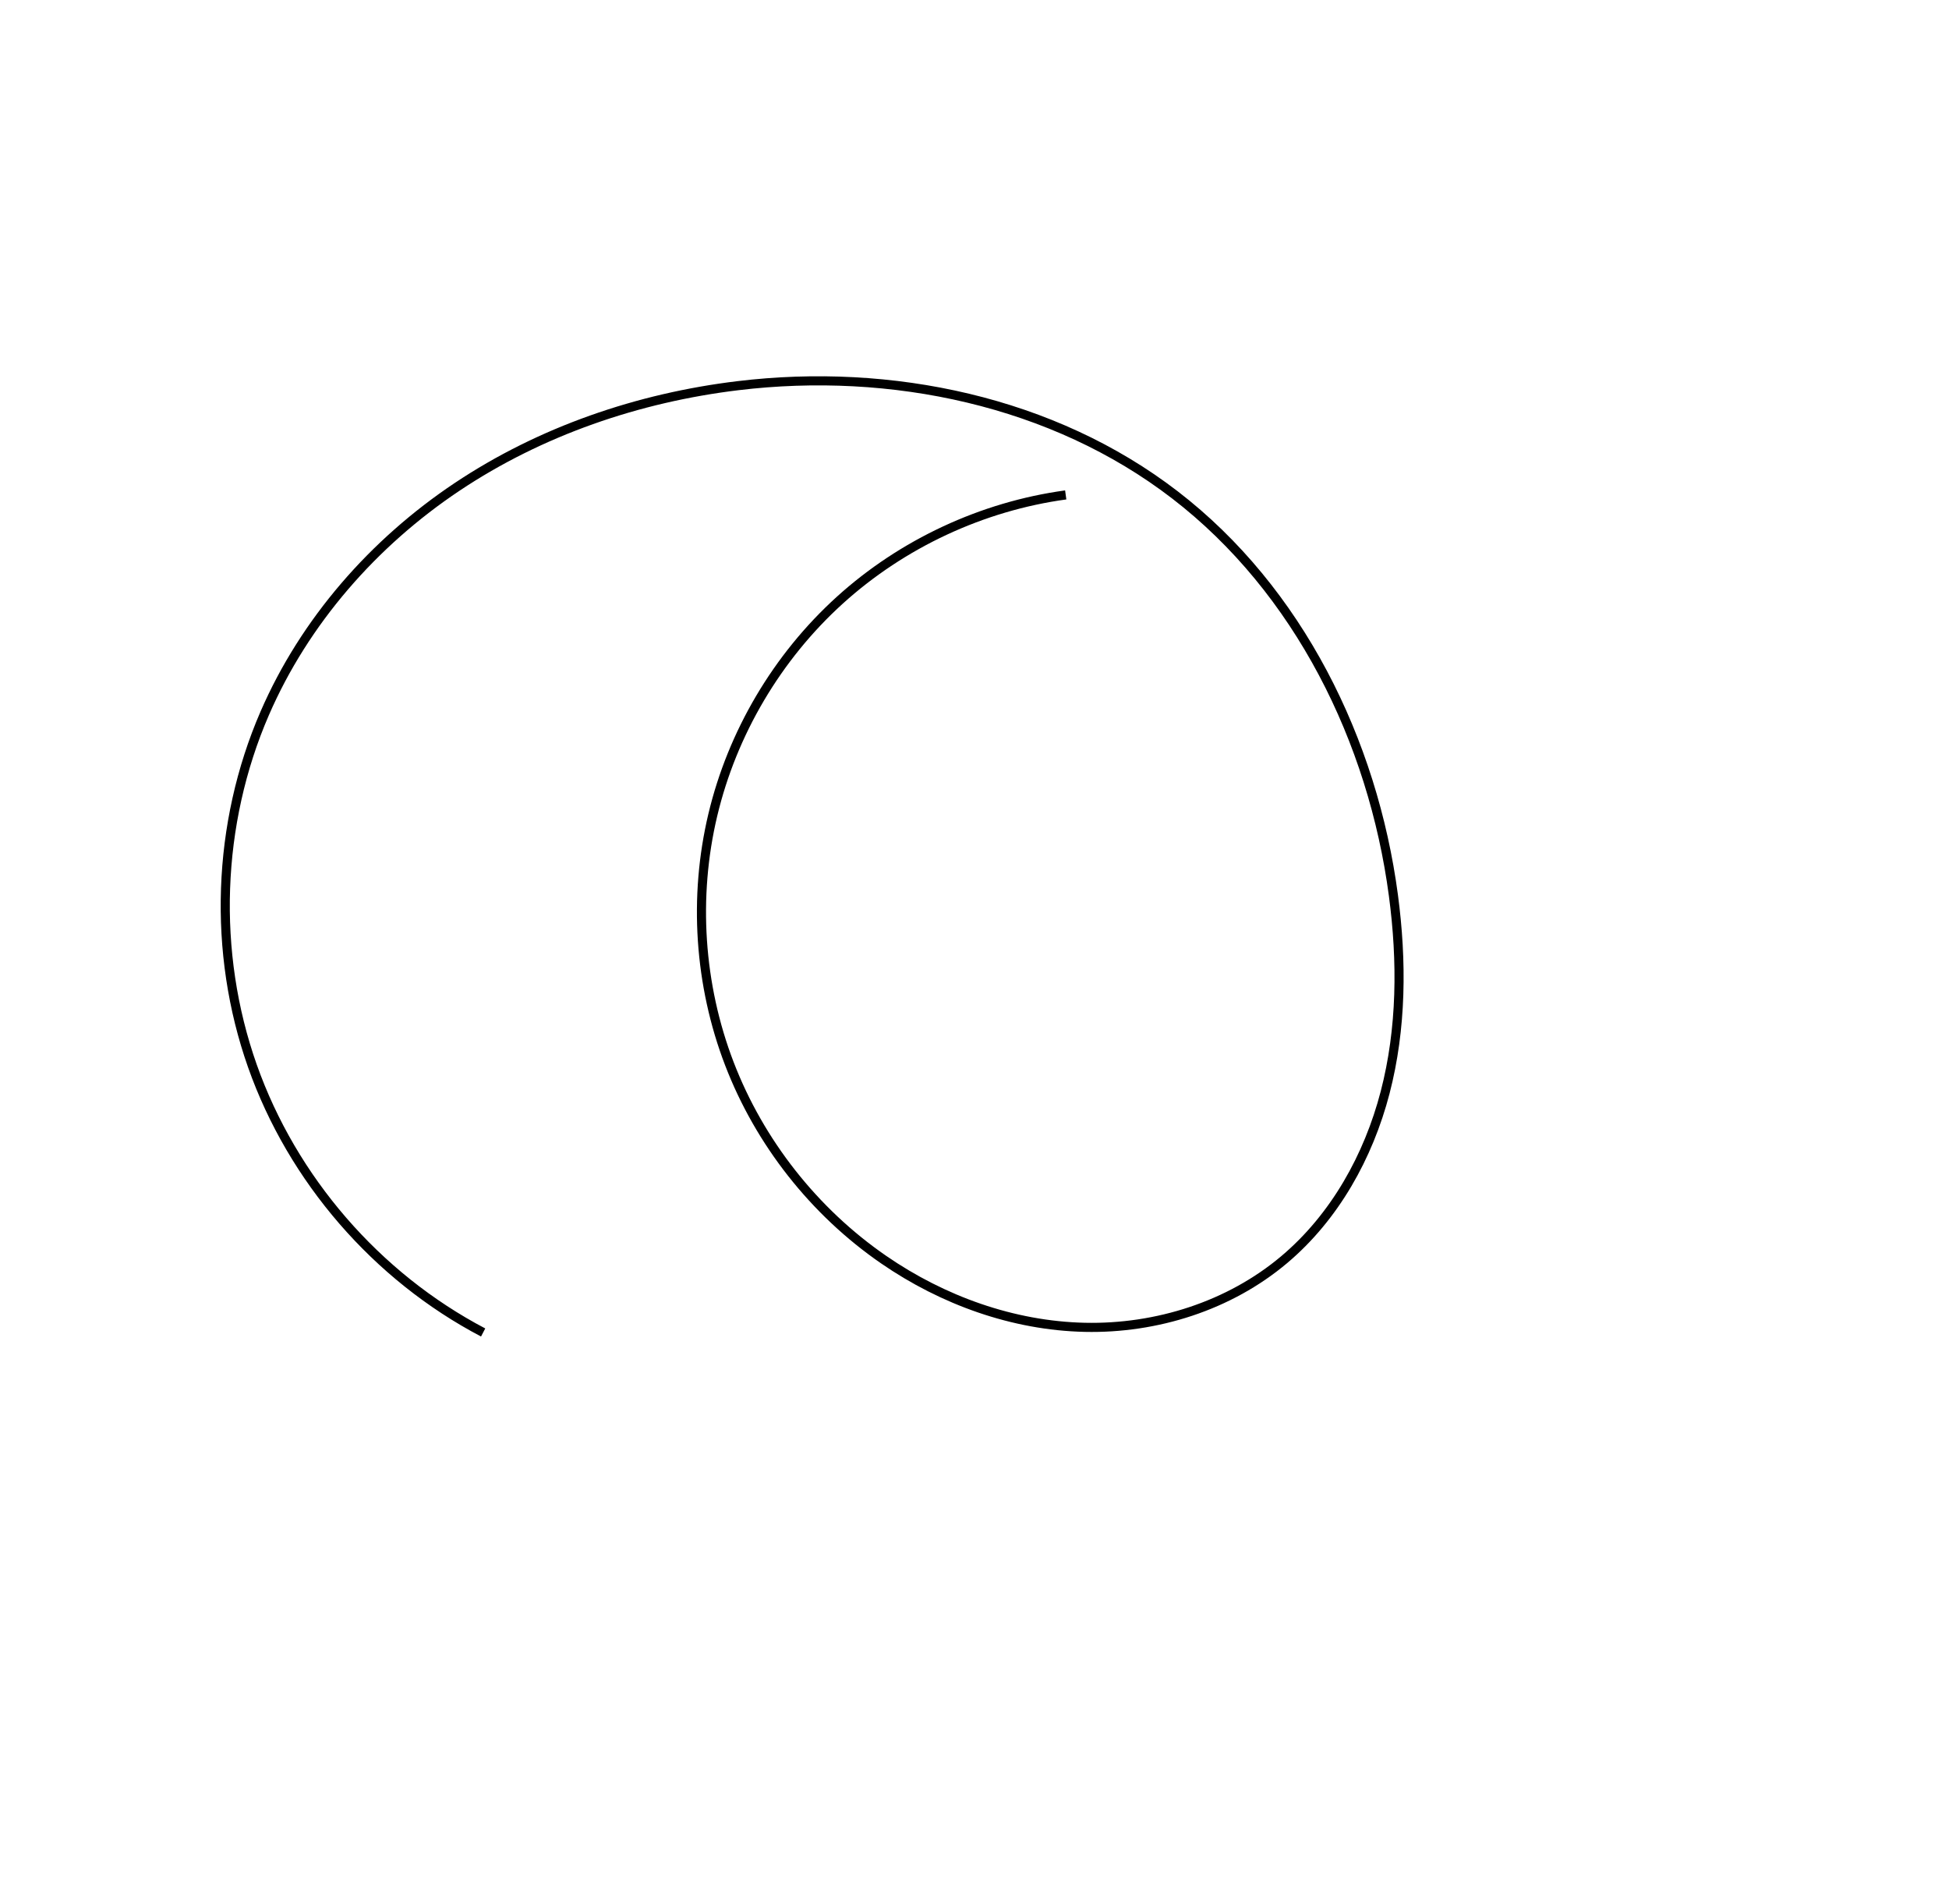
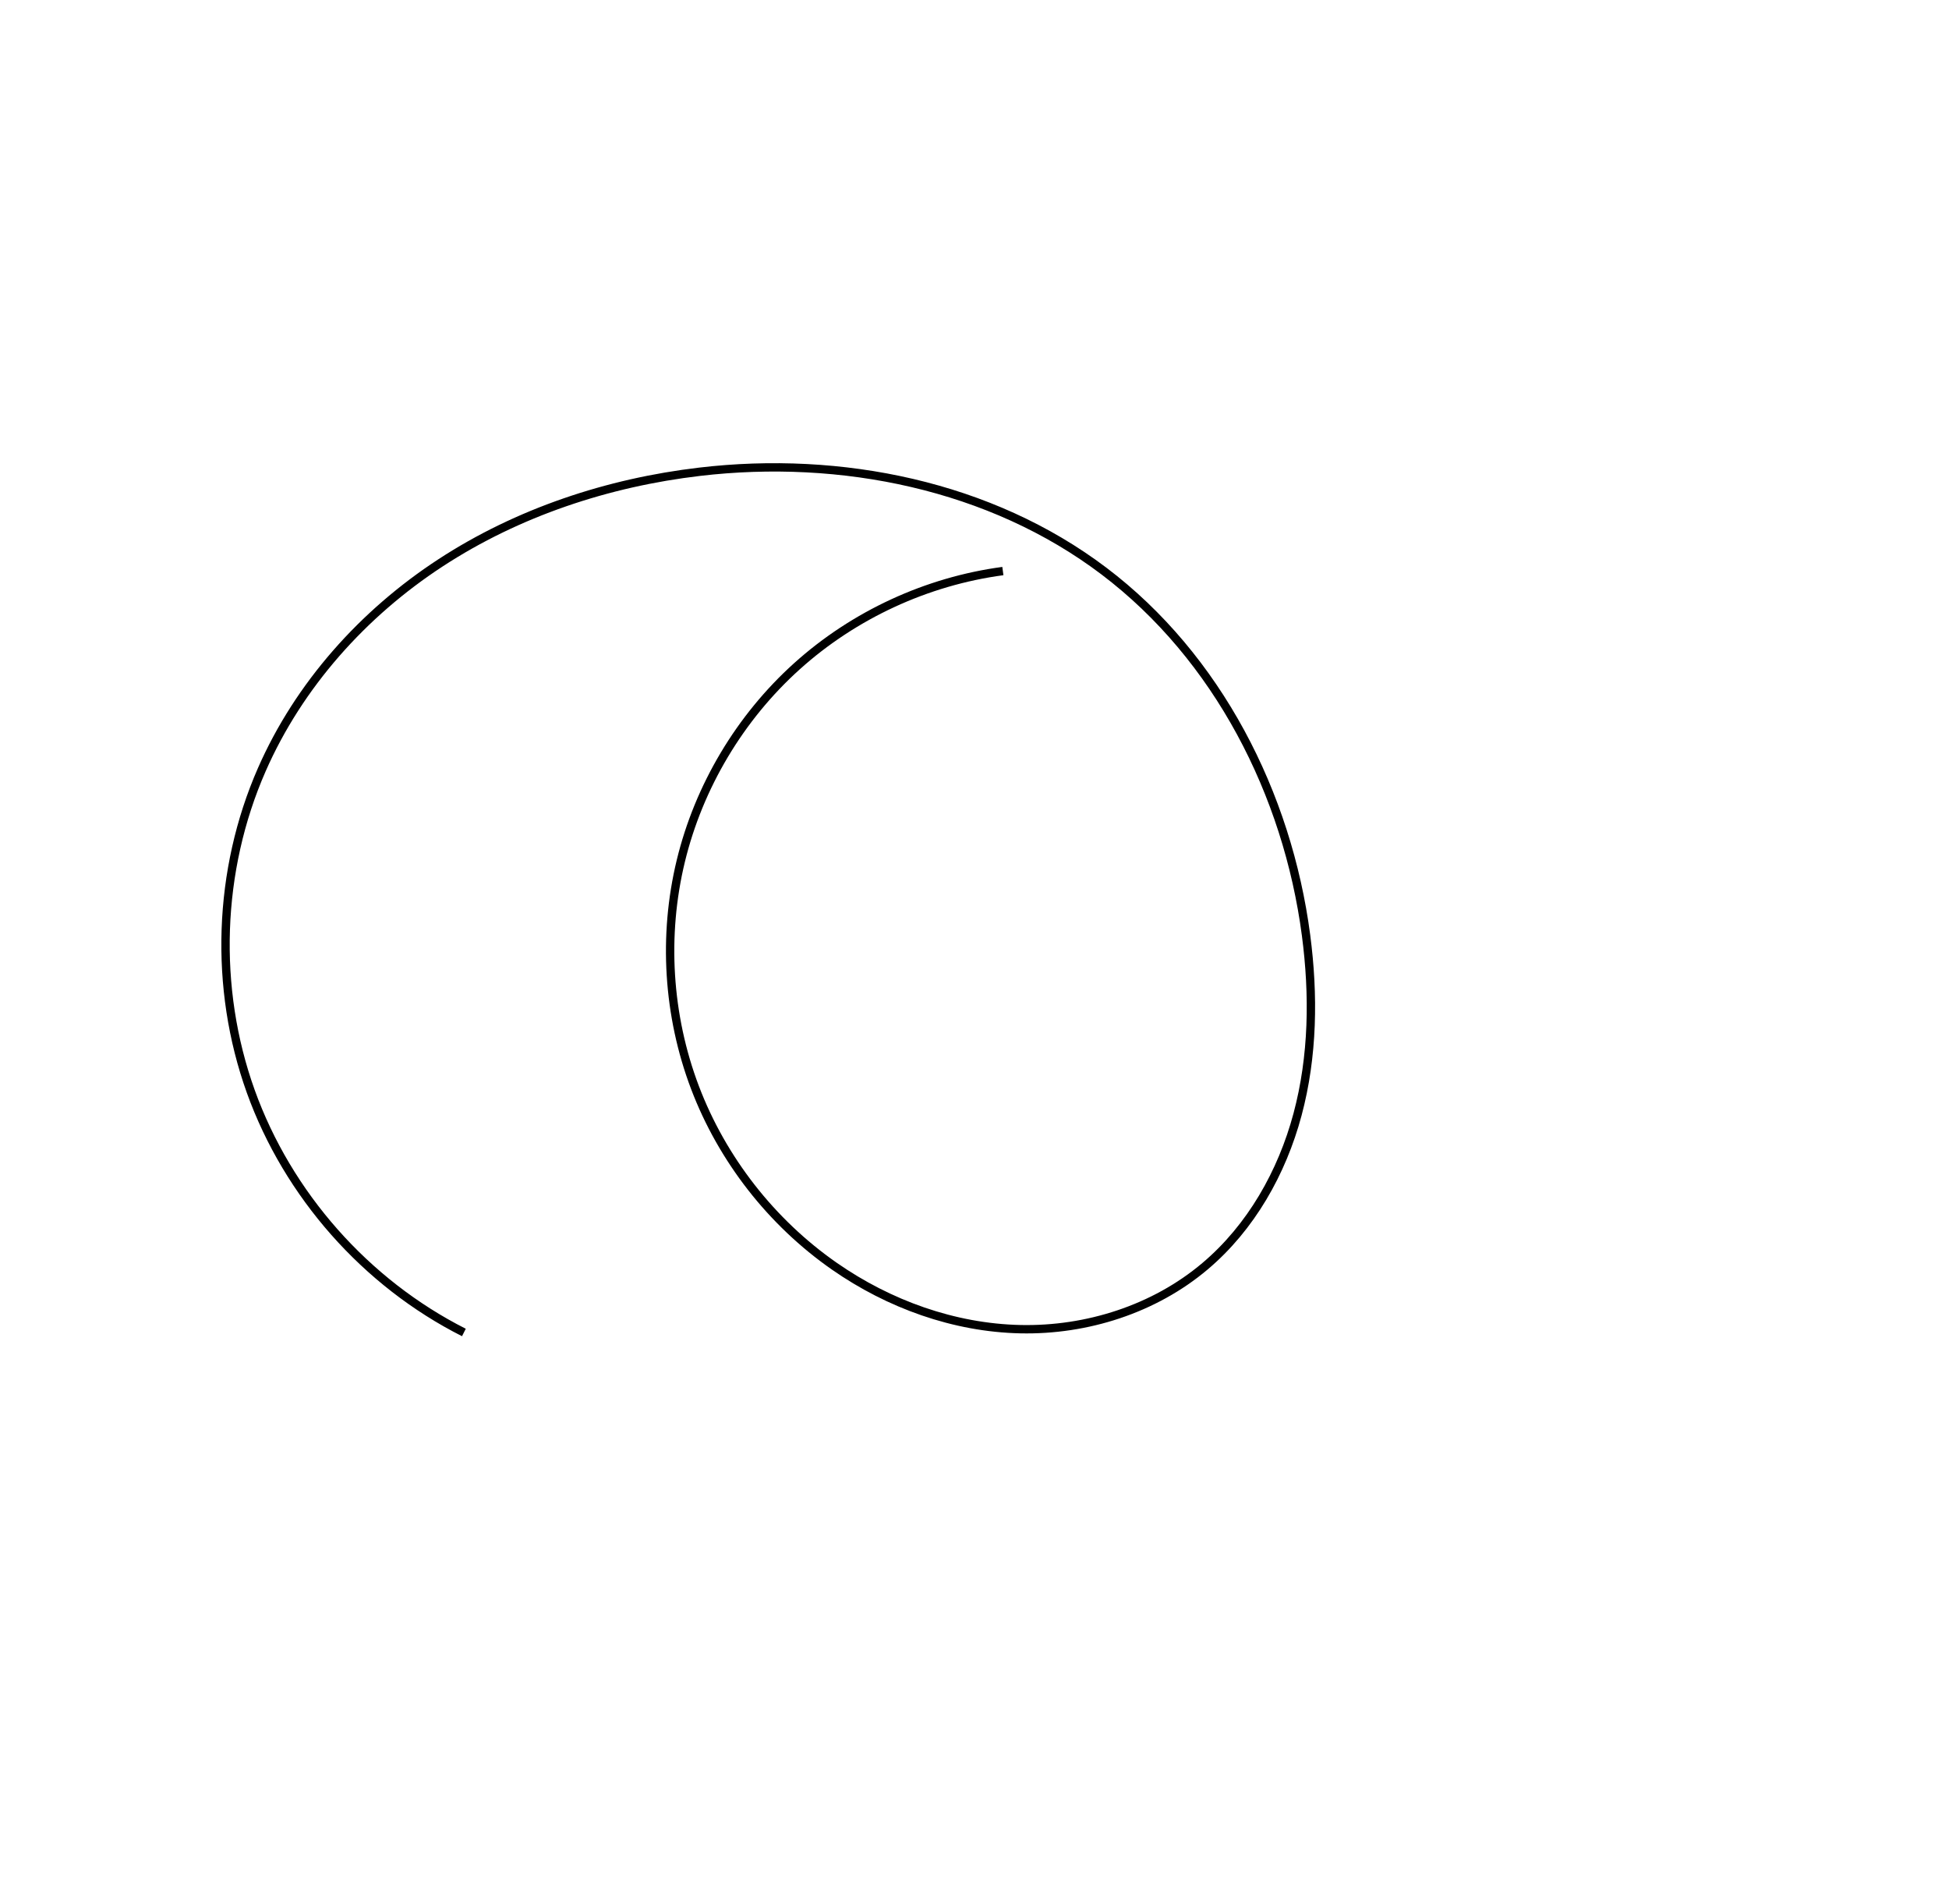
<svg xmlns="http://www.w3.org/2000/svg" width="2048" height="2000" id="svg2992" version="1.1">
  <defs id="defs5498">
    </defs>
  <g id="layer1" transform="translate(0,1000)">
-     <path style="fill:none;stroke:#000000;stroke-width:9.565;stroke-linecap:butt;stroke-linejoin:miter;stroke-miterlimit:4;stroke-opacity:1;stroke-dasharray:none" d="M 507.682,400 C 395.714,341.268 307.263,239.088 265.182,119.859 223.102,0.63 227.82,-134.433 278.117,-250.435 320.104,-347.27 392.562,-429.837 480.331,-488.459 568.1,-547.082 670.721,-582.15 775.508,-594.783 936.136,-614.148 1106.433,-578.689 1234.639,-480 c 129.93,100.017 208.008,258.326 229.565,420.87 9.136,68.884 8.769,139.726 -8.724,206.975 -17.493,67.249 -52.923,130.856 -106.058,175.634 -57.646,48.579 -134.162,72.78 -209.529,71.112 -75.367,-1.669 -149.265,-28.337 -211.34,-71.112 C 855.544,273.17 798.237,200.409 766.437,117.646 734.636,34.882 728.477,-57.531 749.013,-143.783 c 20.536,-86.252 67.68,-165.974 133.365,-225.526 65.685,-59.552 149.633,-98.681 237.478,-110.691" id="path4572" />
+     <path style="fill:none;stroke:#000000;stroke-width:8.772;stroke-linecap:butt;stroke-linejoin:miter;stroke-miterlimit:4;stroke-opacity:1;stroke-dasharray:none" d="M 487.461,400 C 384.398,347.94 302.517,255.321 263.486,146.653 224.456,37.985 228.694,-85.567 275.08,-191.304 c 39.004,-88.911 106.511,-164.226 187.801,-217.314 81.29,-53.089 175.932,-84.386 272.357,-95.729 C 883.636,-521.805 1040.841,-490.154 1160,-400 c 119.43,90.359 192.874,234.124 212.381,382.609 8.238,62.708 7.417,127.213 -8.938,188.309 -16.355,61.096 -48.925,118.716 -97.252,159.517 -53.323,45.019 -124.104,67.582 -193.875,66.102 C 1002.545,395.056 934.097,370.311 876.826,330.435 810.641,284.352 758.825,217.932 730.232,142.523 701.638,67.114 696.389,-16.963 715.38,-95.342 734.372,-173.722 777.523,-246.071 837.462,-300.029 897.4,-353.986 973.872,-389.323 1053.81,-400" id="path4572" />
  </g>
</svg>
